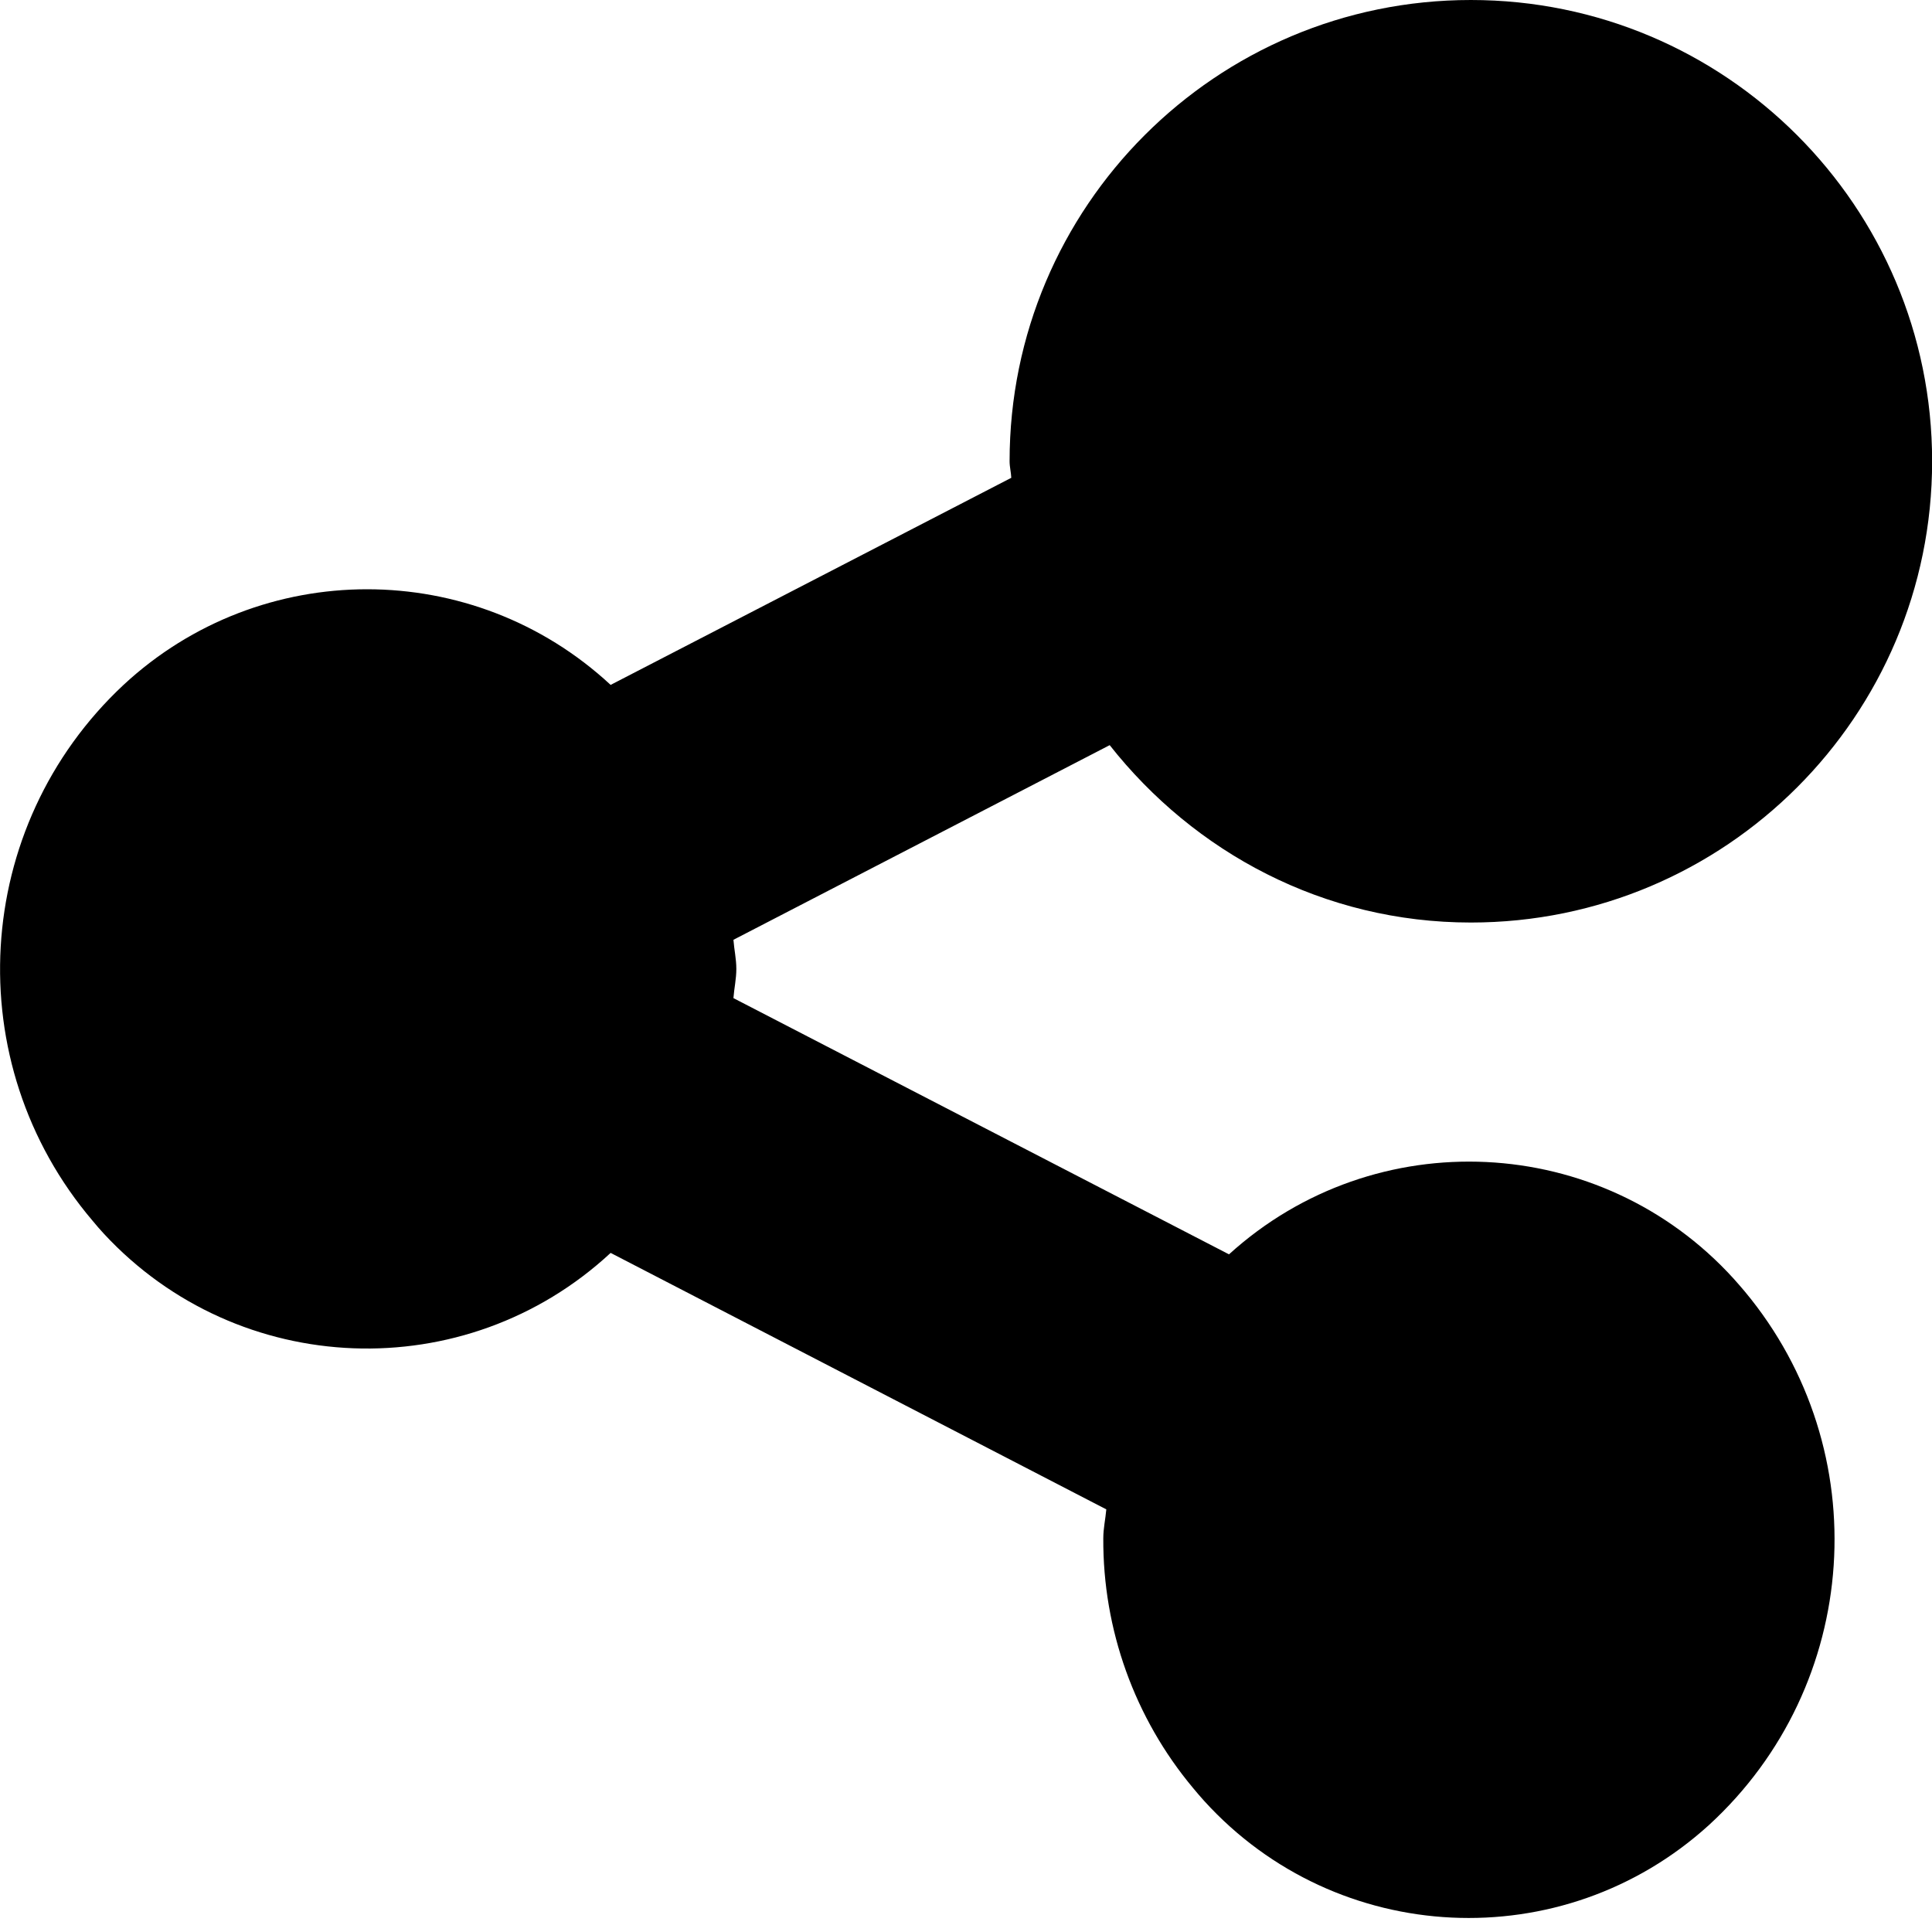
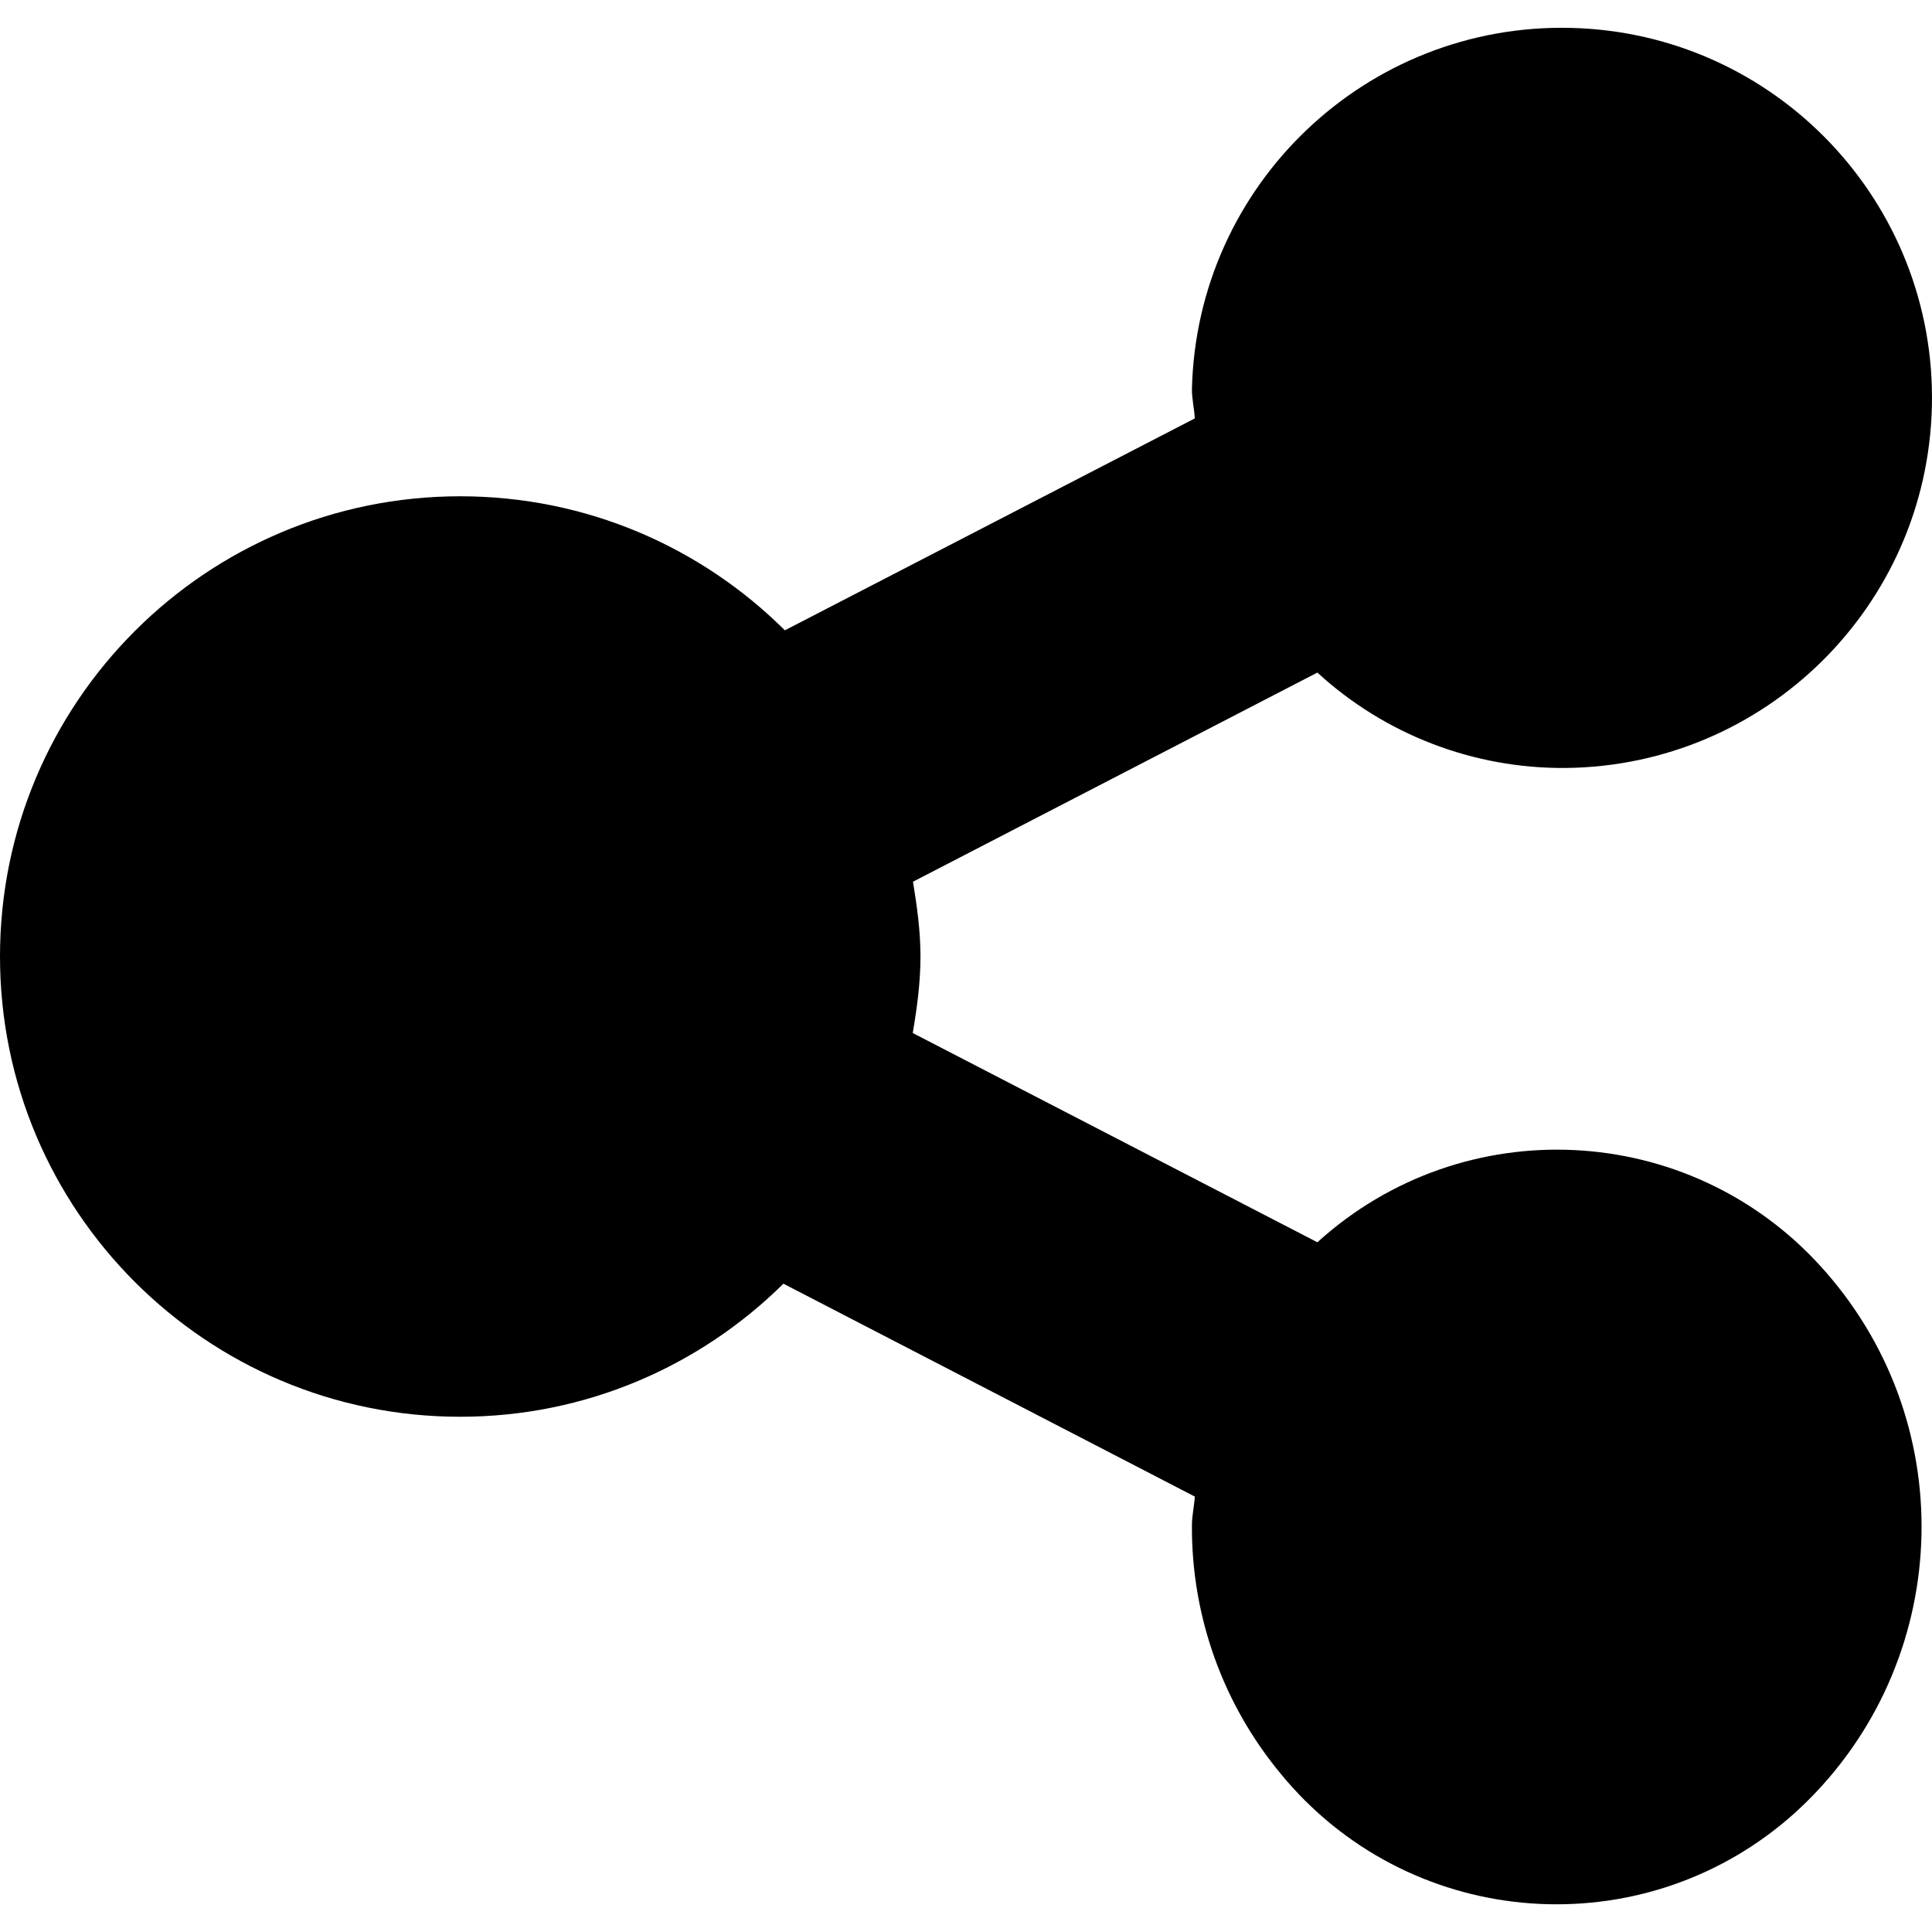
<svg xmlns="http://www.w3.org/2000/svg" viewBox="0 0 16 16">
-   <path d="M14.357,10.589 C13.258,9.38 11.387,9.29 10.178,10.388 L6.074,8.266 C6.08,8.184 6.098,8.108 6.098,8.024 C6.098,7.941 6.08,7.864 6.074,7.783 L9.19,6.171 C9.89,7.059 10.962,7.64 12.181,7.64 C14.291,7.64 16.001,5.93 16.001,3.82 C16.001,1.711 14.291,0 12.181,0 C10.071,0 8.361,1.711 8.361,3.82 C8.361,3.867 8.373,3.911 8.375,3.957 L5.057,5.672 C3.919,4.616 2.16,4.616 1.023,5.672 C-0.234,6.846 -0.347,8.8 0.767,10.11 C0.797,10.147 0.829,10.183 0.861,10.218 C1.976,11.42 3.855,11.491 5.057,10.376 L9.162,12.5 C9.155,12.58 9.137,12.657 9.137,12.74 C9.133,13.495 9.396,14.228 9.88,14.807 C9.911,14.844 9.941,14.88 9.973,14.915 C11.072,16.124 12.942,16.214 14.152,15.115 C15.415,13.958 15.546,12.013 14.45,10.696 C14.419,10.66 14.389,10.624 14.357,10.589" />
-   <path class="ti-sharing-owner-circle" d="M15.236,3.82 C15.236,5.508 13.868,6.876 12.18,6.876 C10.492,6.876 9.124,5.508 9.124,3.82 C9.124,2.133 10.492,0.764 12.18,0.764 C13.868,0.764 15.236,2.133 15.236,3.82" />
+   <path d="M15.079,10.488 C13.983,9.281 12.117,9.192 10.91,10.288 L7.559,8.555 C7.594,8.348 7.623,8.138 7.623,7.921 C7.623,7.709 7.594,7.505 7.561,7.302 L10.91,5.57 C11.47,6.084 12.204,6.366 12.965,6.36 C14.618,6.344 15.96,5.02 15.999,3.367 C16.039,1.675 14.7,0.271 13.008,0.231 C11.315,0.191 9.911,1.53 9.871,3.223 C9.871,3.306 9.89,3.383 9.895,3.465 L6.5,5.22 C5.81,4.534 4.861,4.11 3.811,4.11 C1.707,4.11 0,5.816 0,7.921 C0,10.026 1.707,11.733 3.811,11.733 C4.856,11.733 5.8,11.311 6.488,10.631 L9.895,12.394 C9.89,12.474 9.871,12.551 9.871,12.634 C9.867,13.387 10.129,14.118 10.612,14.696 C10.642,14.733 10.673,14.769 10.705,14.804 C11.801,16.01 13.668,16.1 14.875,15.004 C16.135,13.85 16.266,11.908 15.172,10.595 C15.142,10.559 15.111,10.523 15.079,10.488" />
+   <path class="ti-sharing-owner-circle" d="M6.861,7.921 C6.861,9.605 5.496,10.97 3.812,10.97 C2.128,10.97 0.763,9.605 0.763,7.921 C0.763,6.237 2.128,4.872 3.812,4.872 C5.496,4.872 6.861,6.237 6.861,7.921" />
</svg>
